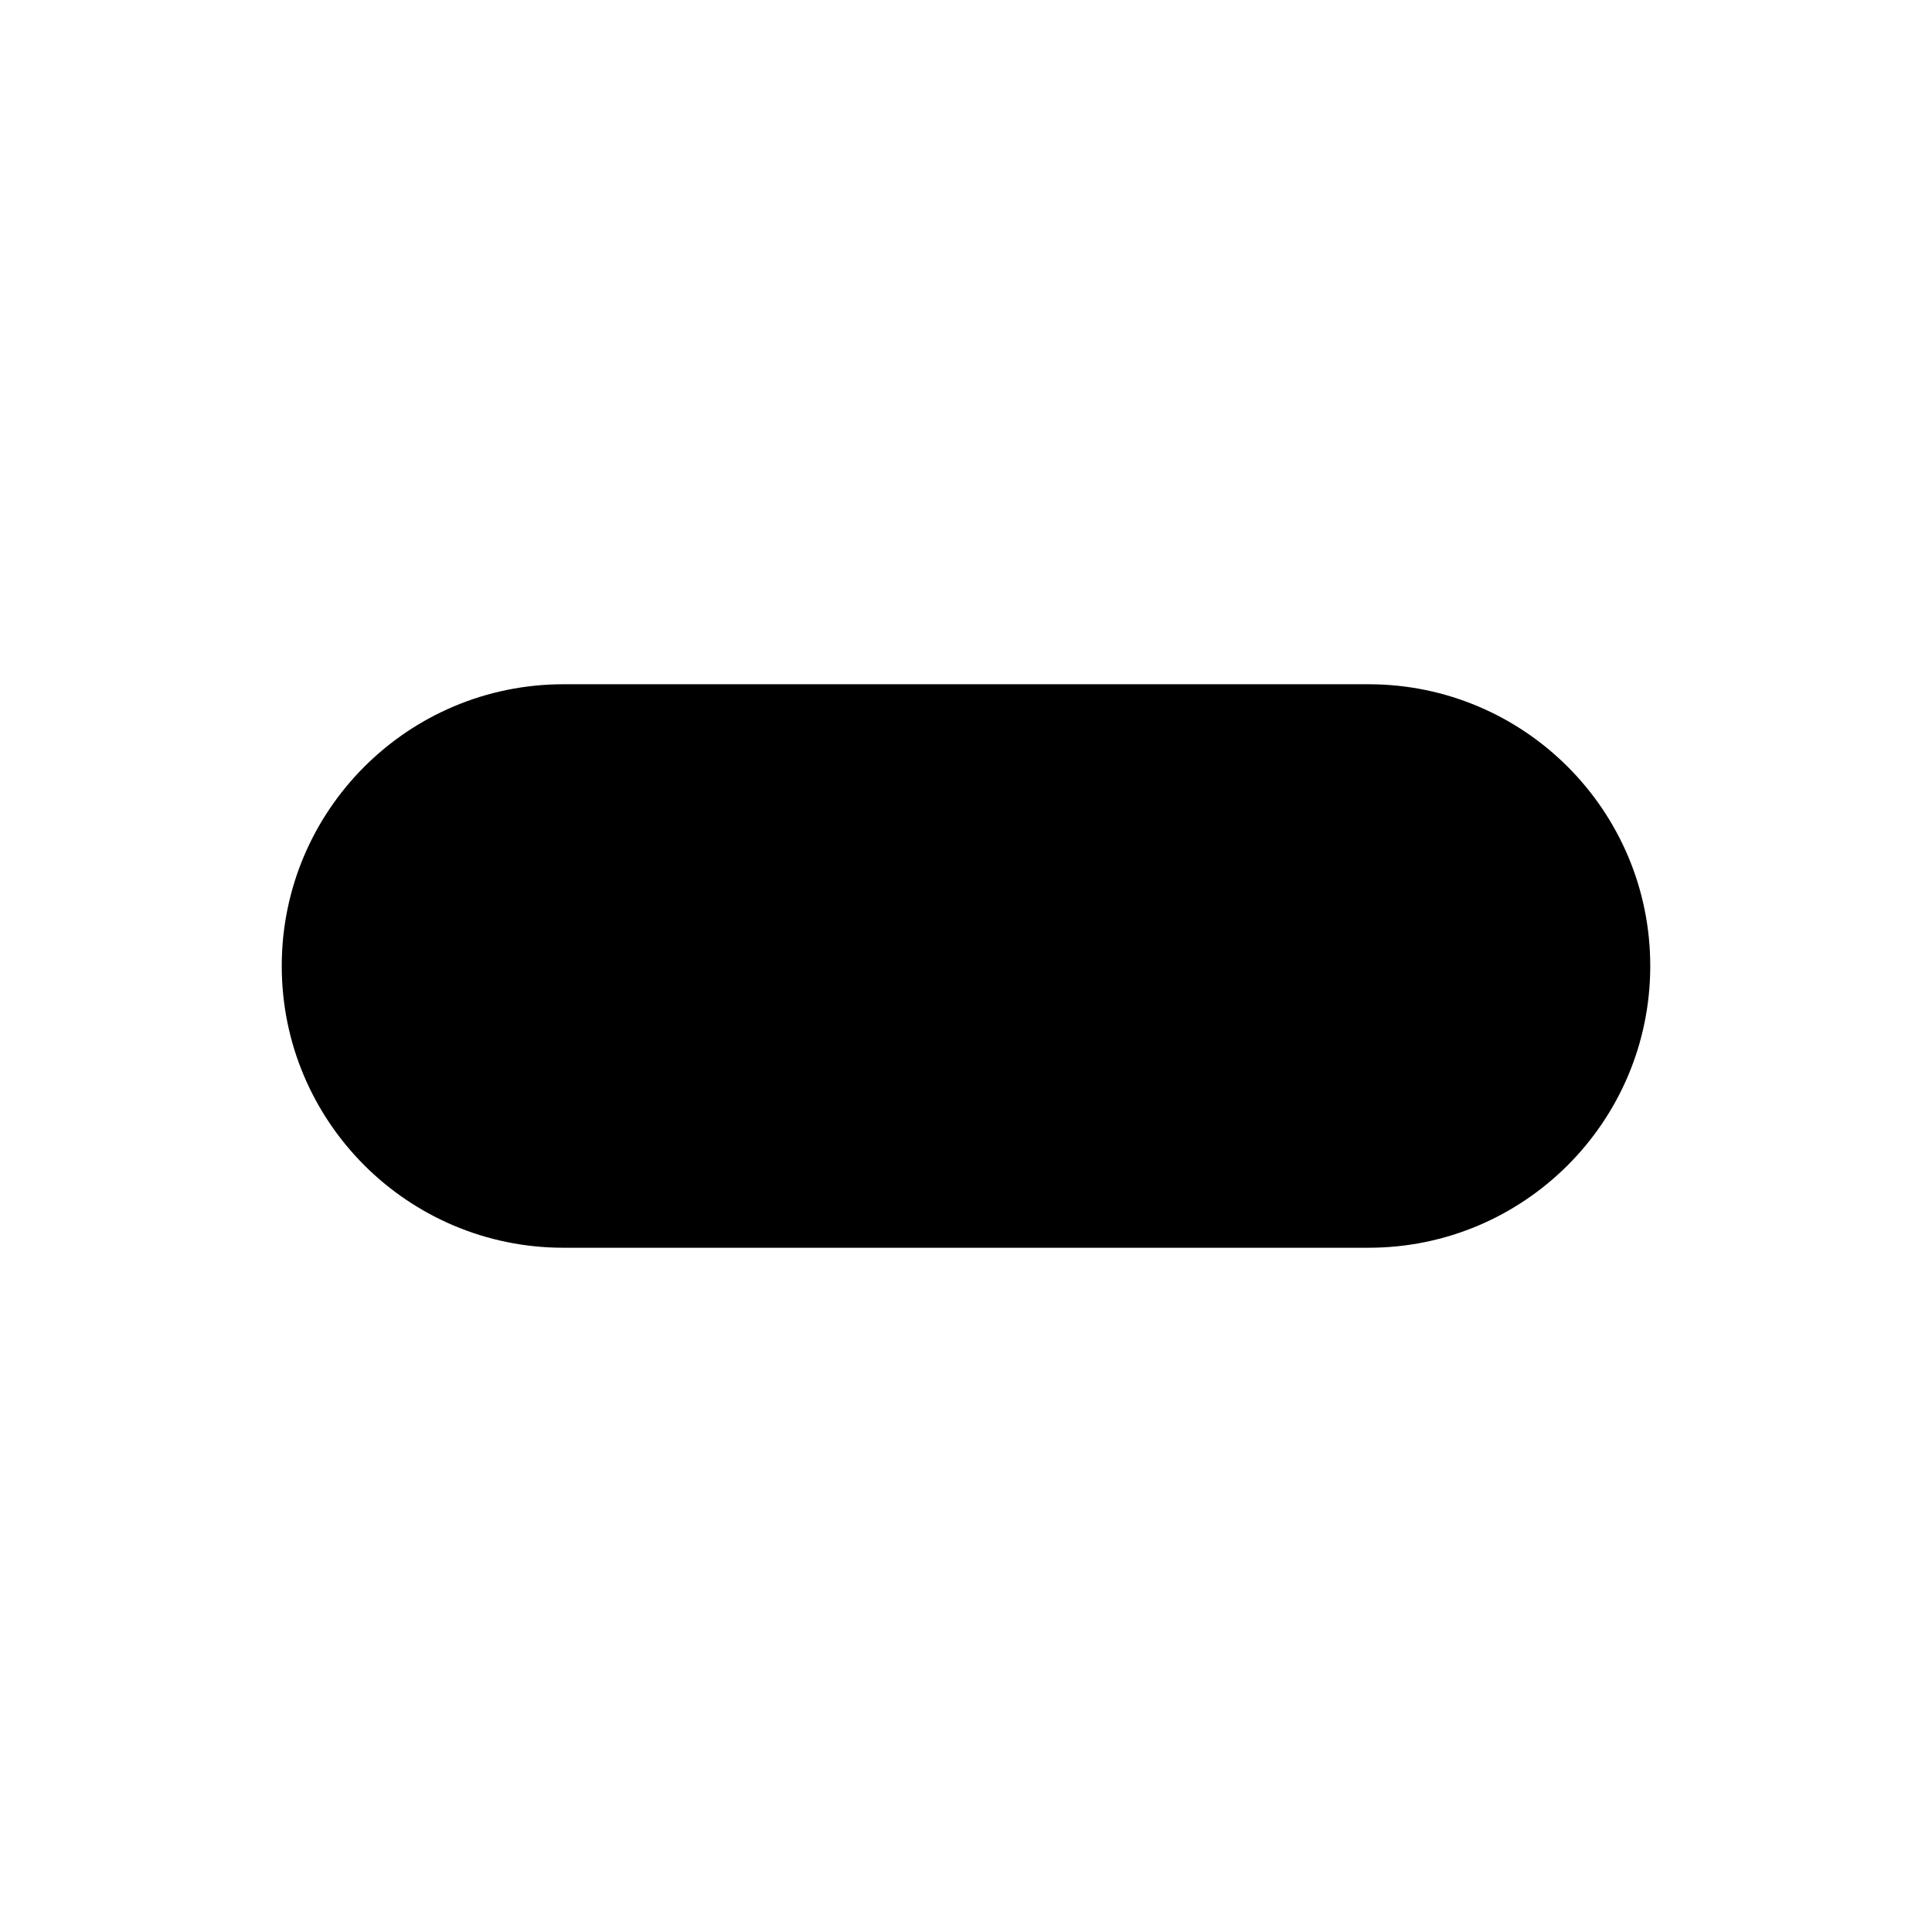
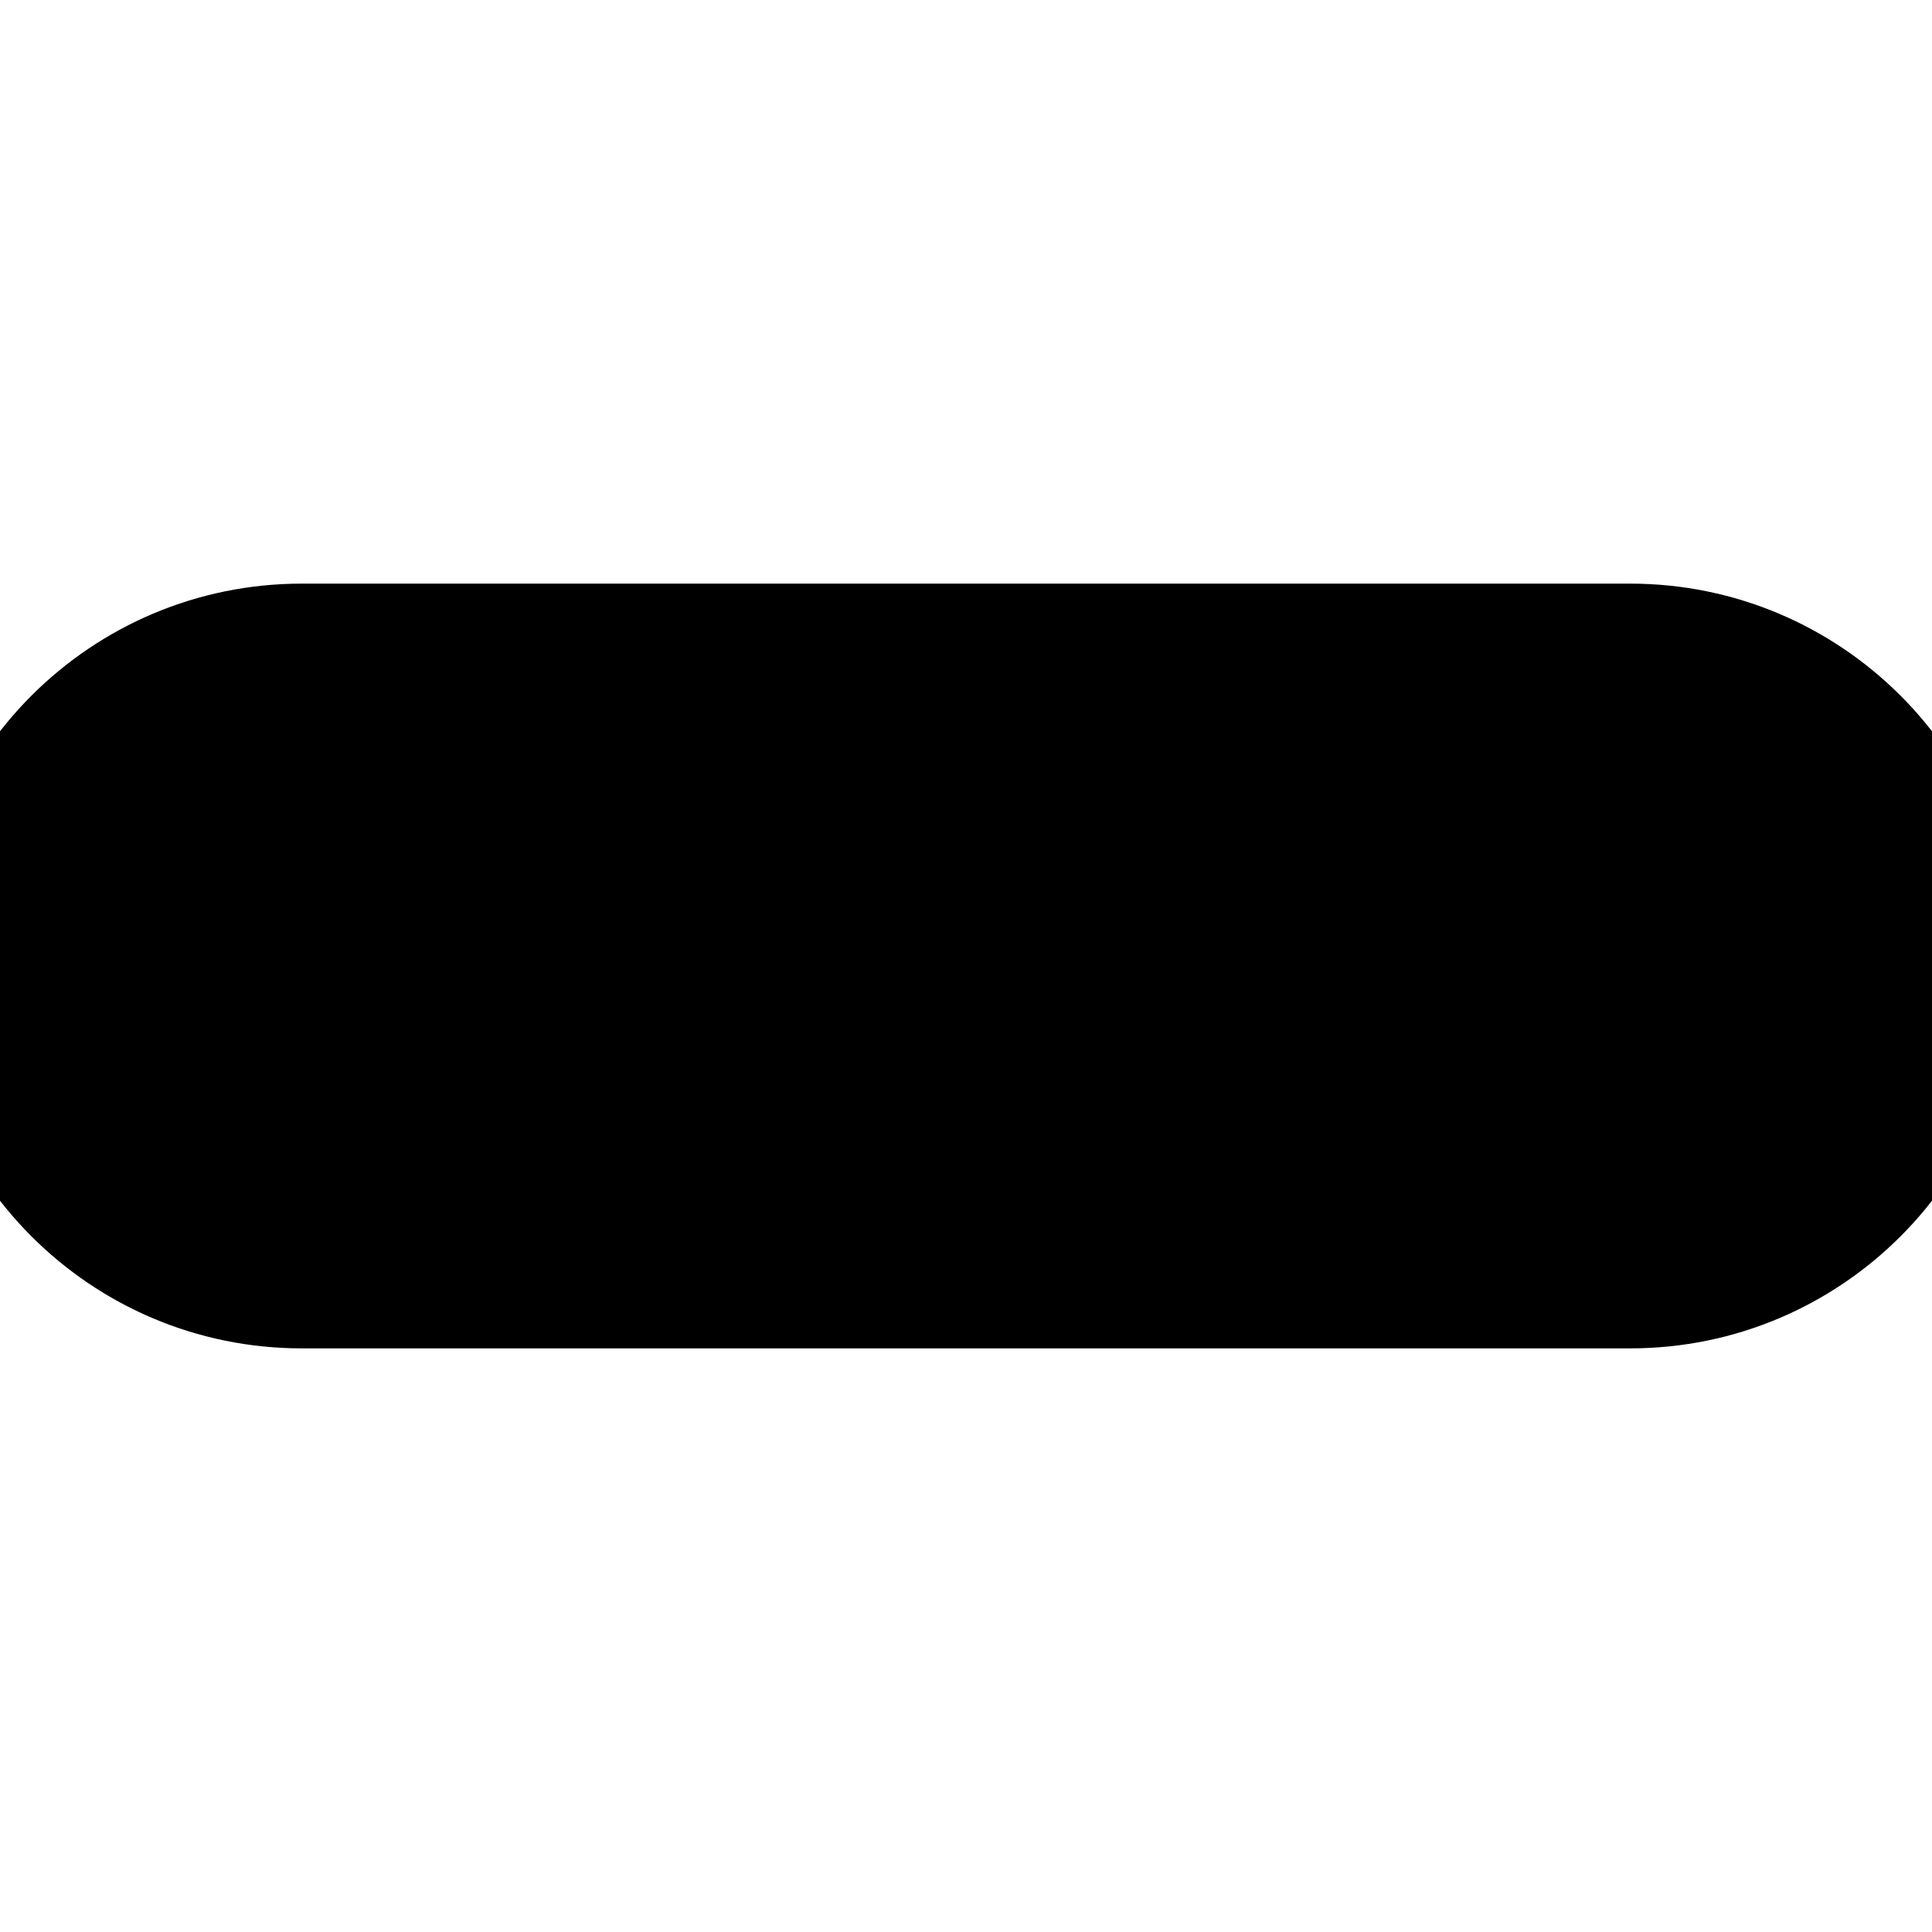
<svg xmlns="http://www.w3.org/2000/svg" viewBox="0 0 24 24">
  <g fill="black" fill-rule="evenodd">
-     <path d="M 7 8.5 H 17 A 3.5 3.5 0 0 1 17 15.5 H 7 A 3.5 3.5 0 0 1 7 8.5 Z" />
-     <ellipse cx="7" cy="12" rx="2.1" ry="2.6" />
-     <ellipse cx="17" cy="12" rx="2.1" ry="2.6" />
+     <path d="M 3.75 7.25 H 20.25 A 4.75 4.75 0 0 1 20.25 16.75 H 3.75 A 4.75 4.75 0 0 1 3.75 7.25 Z" />
+     <path d="M 6.75 9.75 H 17.25 A 3.25 3.25 0 0 1 17.25 14.25 H 6.75 A 3.25 3.25 0 0 1 6.75 9.75 Z" />
+     <ellipse cx="4.25" cy="12" rx="2.35" ry="3.35" />
+     <ellipse cx="19.75" cy="12" rx="2.35" ry="3.35" />
  </g>
</svg>
